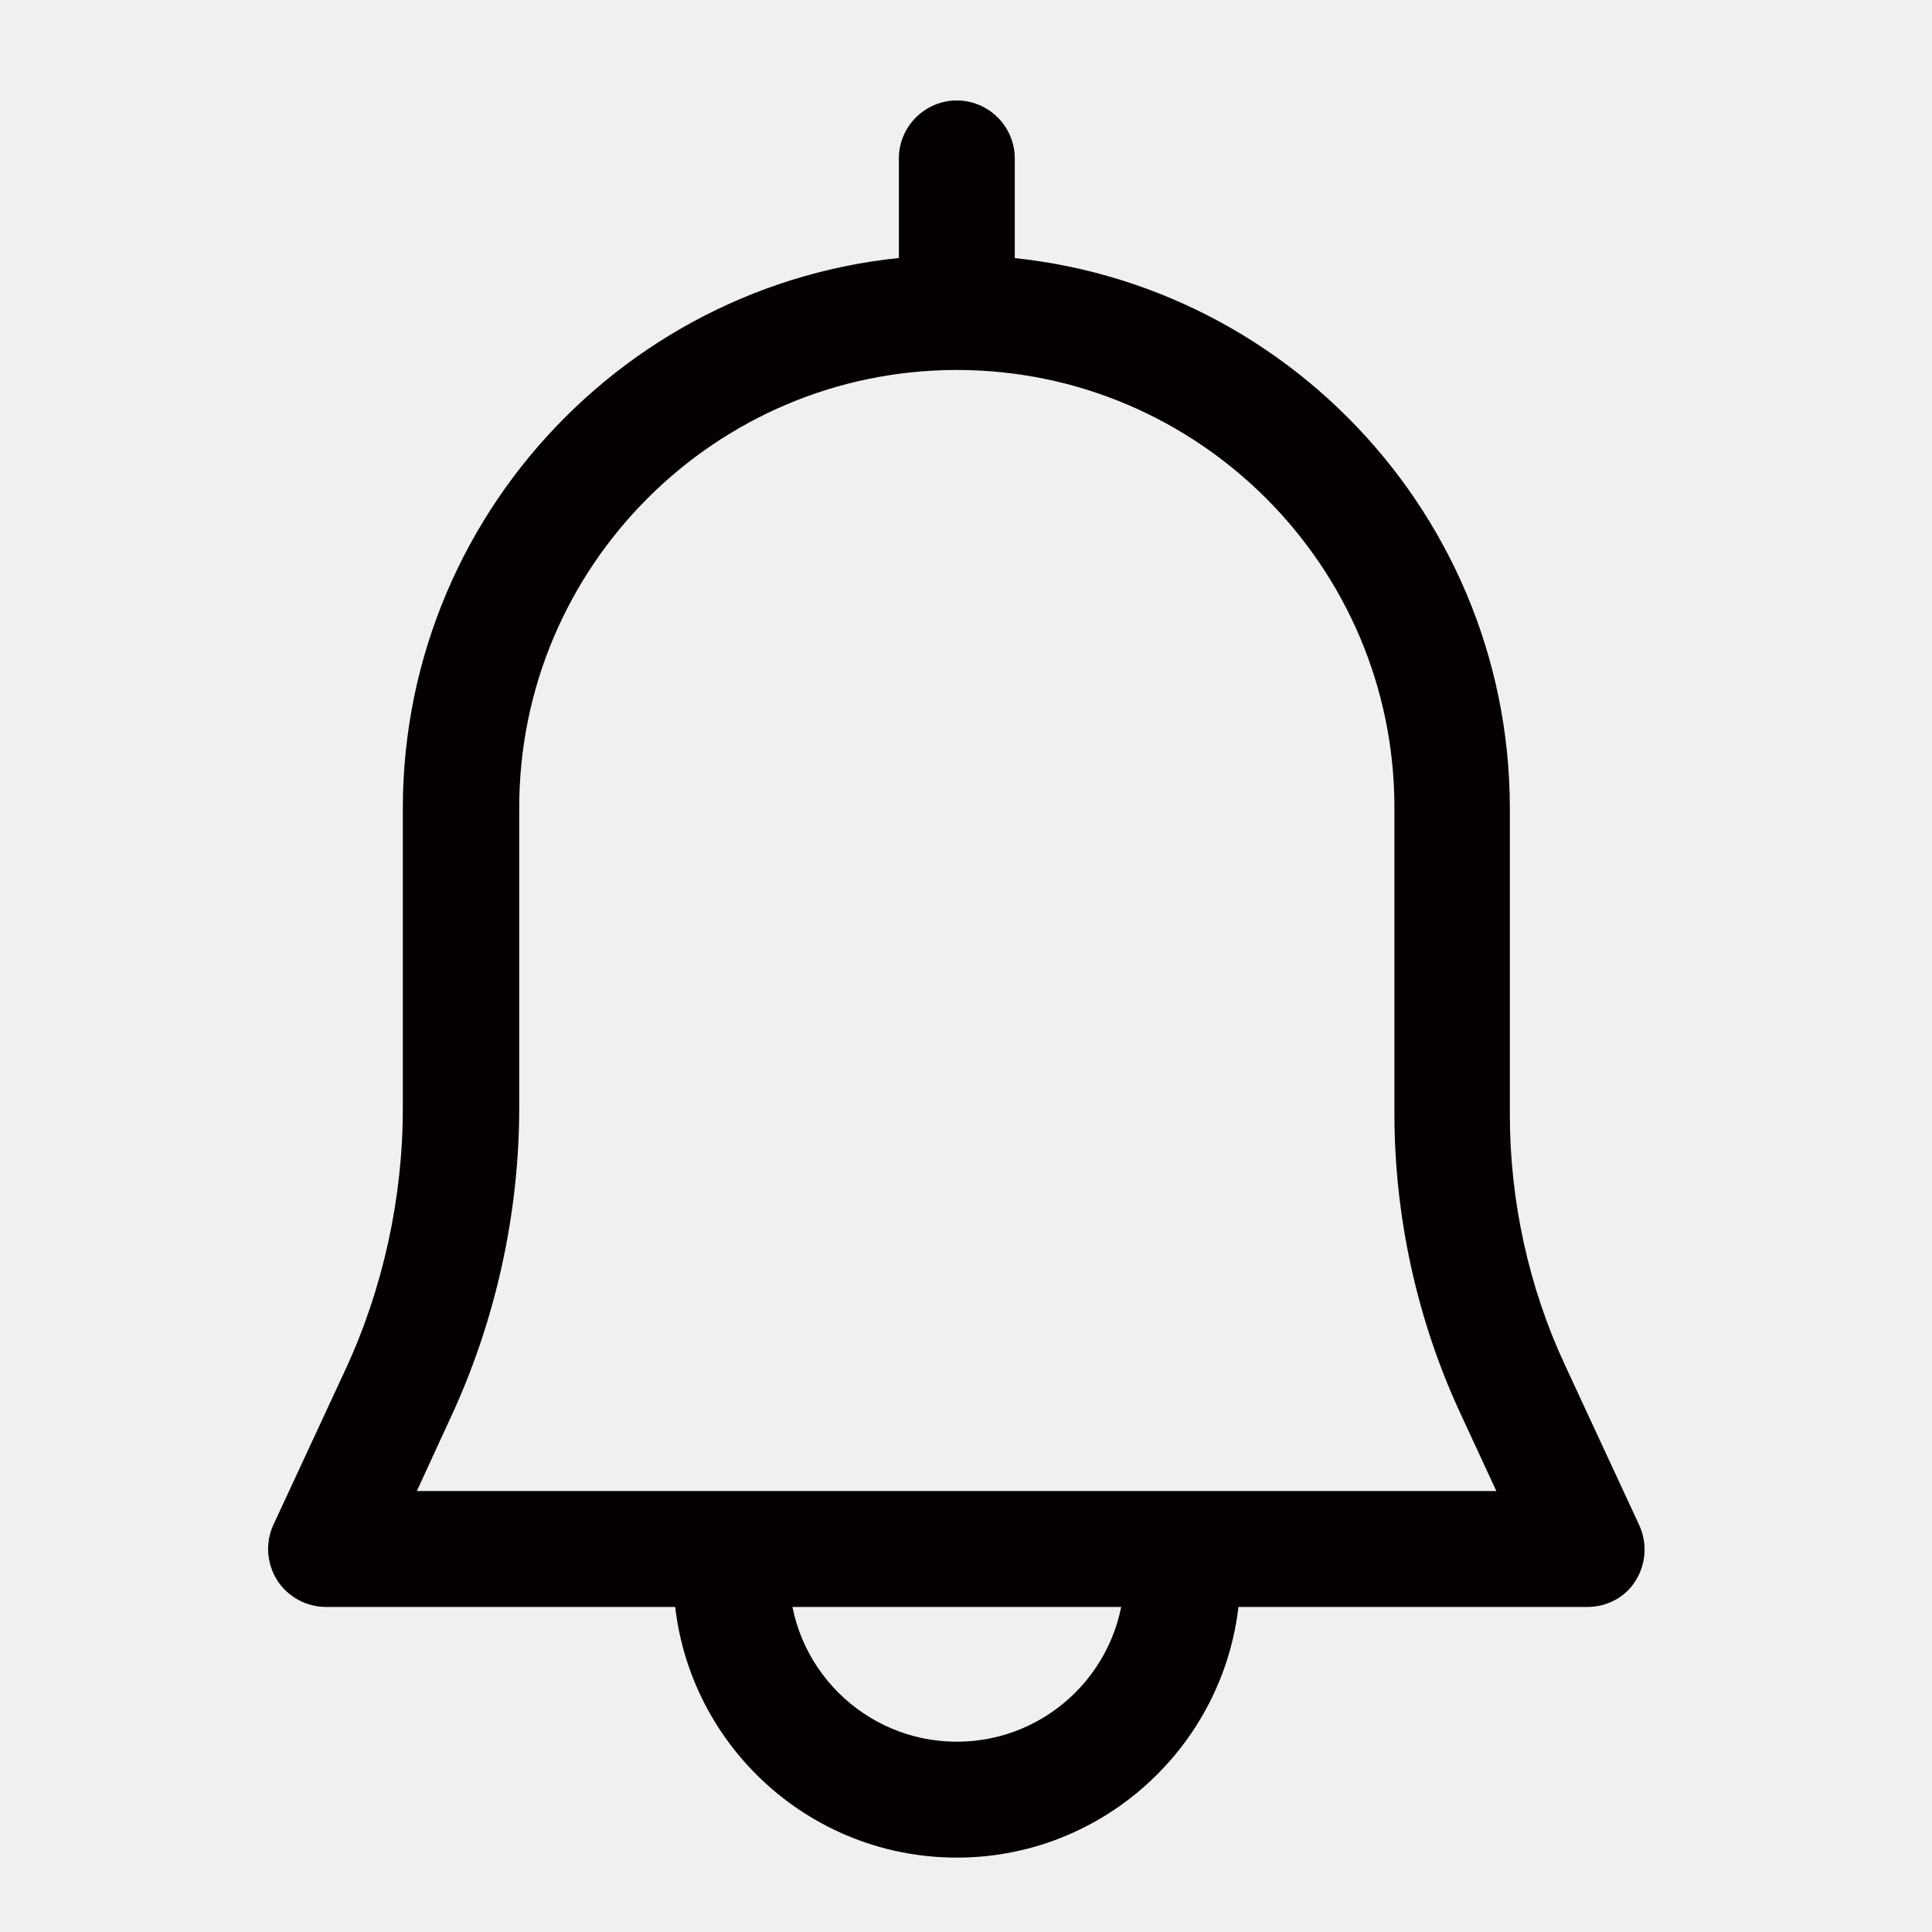
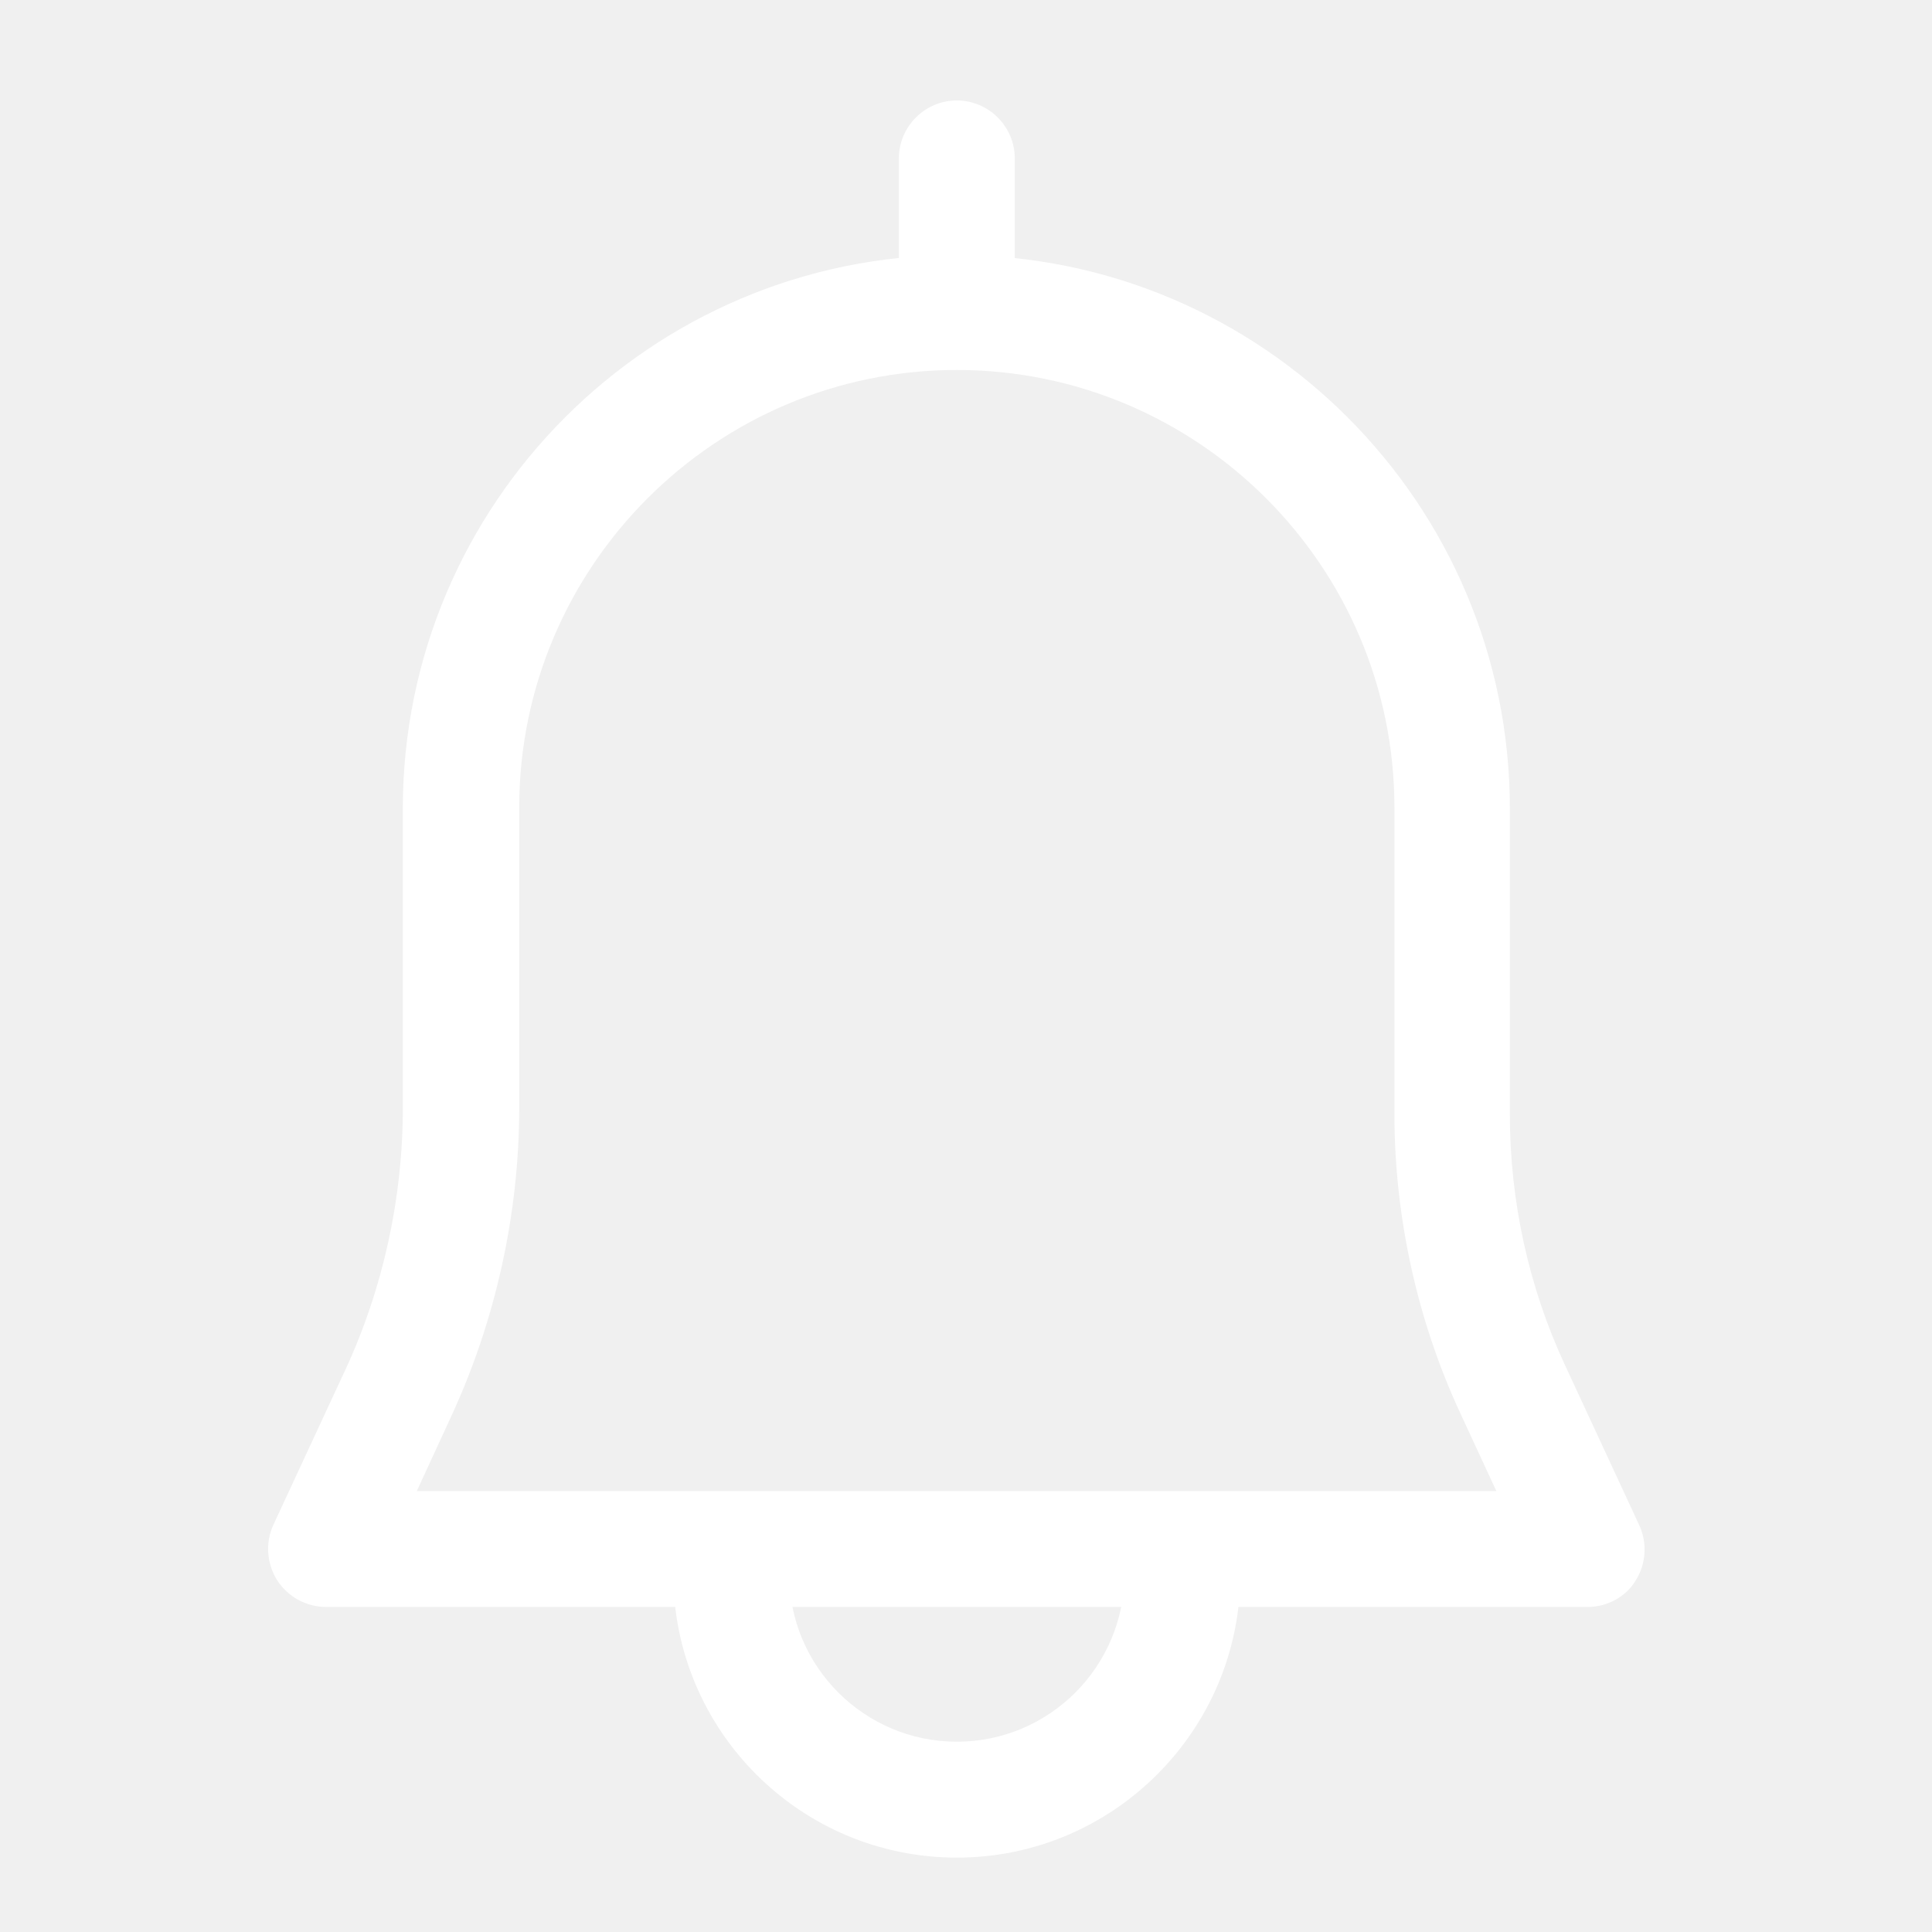
<svg xmlns="http://www.w3.org/2000/svg" t="1780328578457" class="icon" viewBox="0 0 1024 1024" version="1.1" p-id="7531" width="200" height="200">
-   <path d="M841.472 851.712H172.8c-10.496 0-20.224-5.376-25.856-14.08-5.632-8.96-6.4-19.968-2.048-29.44l38.144-82.176c19.968-43.008 30.464-91.136 30.464-138.496v-158.976c0-161.792 131.584-293.376 293.376-293.376 161.792 0 293.376 131.584 293.376 293.376v162.304c0 45.568 9.984 91.392 29.184 132.608l39.424 84.992c4.352 9.472 3.584 20.736-2.048 29.44-5.12 8.448-14.848 13.824-25.344 13.824z m-620.544-61.44h572.16l-19.2-41.472c-22.784-49.152-34.816-103.936-34.816-158.464v-162.304c0-128-104.192-231.936-231.936-231.936-128 0-231.936 104.192-231.936 231.936v158.976c0 56.32-12.544 113.152-36.352 164.352l-17.92 38.912z" fill="#040000" p-id="7532" />
-   <path d="M507.136 193.792c-16.896 0-30.72-13.824-30.72-30.72V83.968c0-16.896 13.824-30.72 30.72-30.72s30.72 13.824 30.72 30.72v78.848c0 17.152-13.824 30.976-30.72 30.976zM507.136 984.576c-82.944 0-150.272-67.328-150.272-150.272 0-16.896 13.824-30.72 30.72-30.72s30.72 13.824 30.72 30.72c0 49.152 39.936 88.832 88.832 88.832 49.152 0 88.832-39.936 88.832-88.832 0-16.896 13.824-30.72 30.72-30.72s30.72 13.824 30.72 30.72c0 82.688-67.328 150.272-150.272 150.272z" fill="#040000" p-id="7533" />
+   <path d="M841.472 851.712H172.8c-10.496 0-20.224-5.376-25.856-14.08-5.632-8.96-6.4-19.968-2.048-29.44l38.144-82.176c19.968-43.008 30.464-91.136 30.464-138.496v-158.976c0-161.792 131.584-293.376 293.376-293.376 161.792 0 293.376 131.584 293.376 293.376v162.304c0 45.568 9.984 91.392 29.184 132.608l39.424 84.992c4.352 9.472 3.584 20.736-2.048 29.44-5.12 8.448-14.848 13.824-25.344 13.824z m-620.544-61.44h572.16l-19.2-41.472c-22.784-49.152-34.816-103.936-34.816-158.464v-162.304c0-128-104.192-231.936-231.936-231.936-128 0-231.936 104.192-231.936 231.936v158.976c0 56.32-12.544 113.152-36.352 164.352l-17.92 38.912z" fill="white" p-id="7532" />
+   <path d="M507.136 193.792c-16.896 0-30.72-13.824-30.72-30.72V83.968c0-16.896 13.824-30.72 30.72-30.72s30.72 13.824 30.72 30.72v78.848c0 17.152-13.824 30.976-30.72 30.976zM507.136 984.576c-82.944 0-150.272-67.328-150.272-150.272 0-16.896 13.824-30.72 30.72-30.72s30.72 13.824 30.72 30.72c0 49.152 39.936 88.832 88.832 88.832 49.152 0 88.832-39.936 88.832-88.832 0-16.896 13.824-30.72 30.72-30.72s30.72 13.824 30.72 30.72c0 82.688-67.328 150.272-150.272 150.272z" fill="white" p-id="7533" />
</svg>
